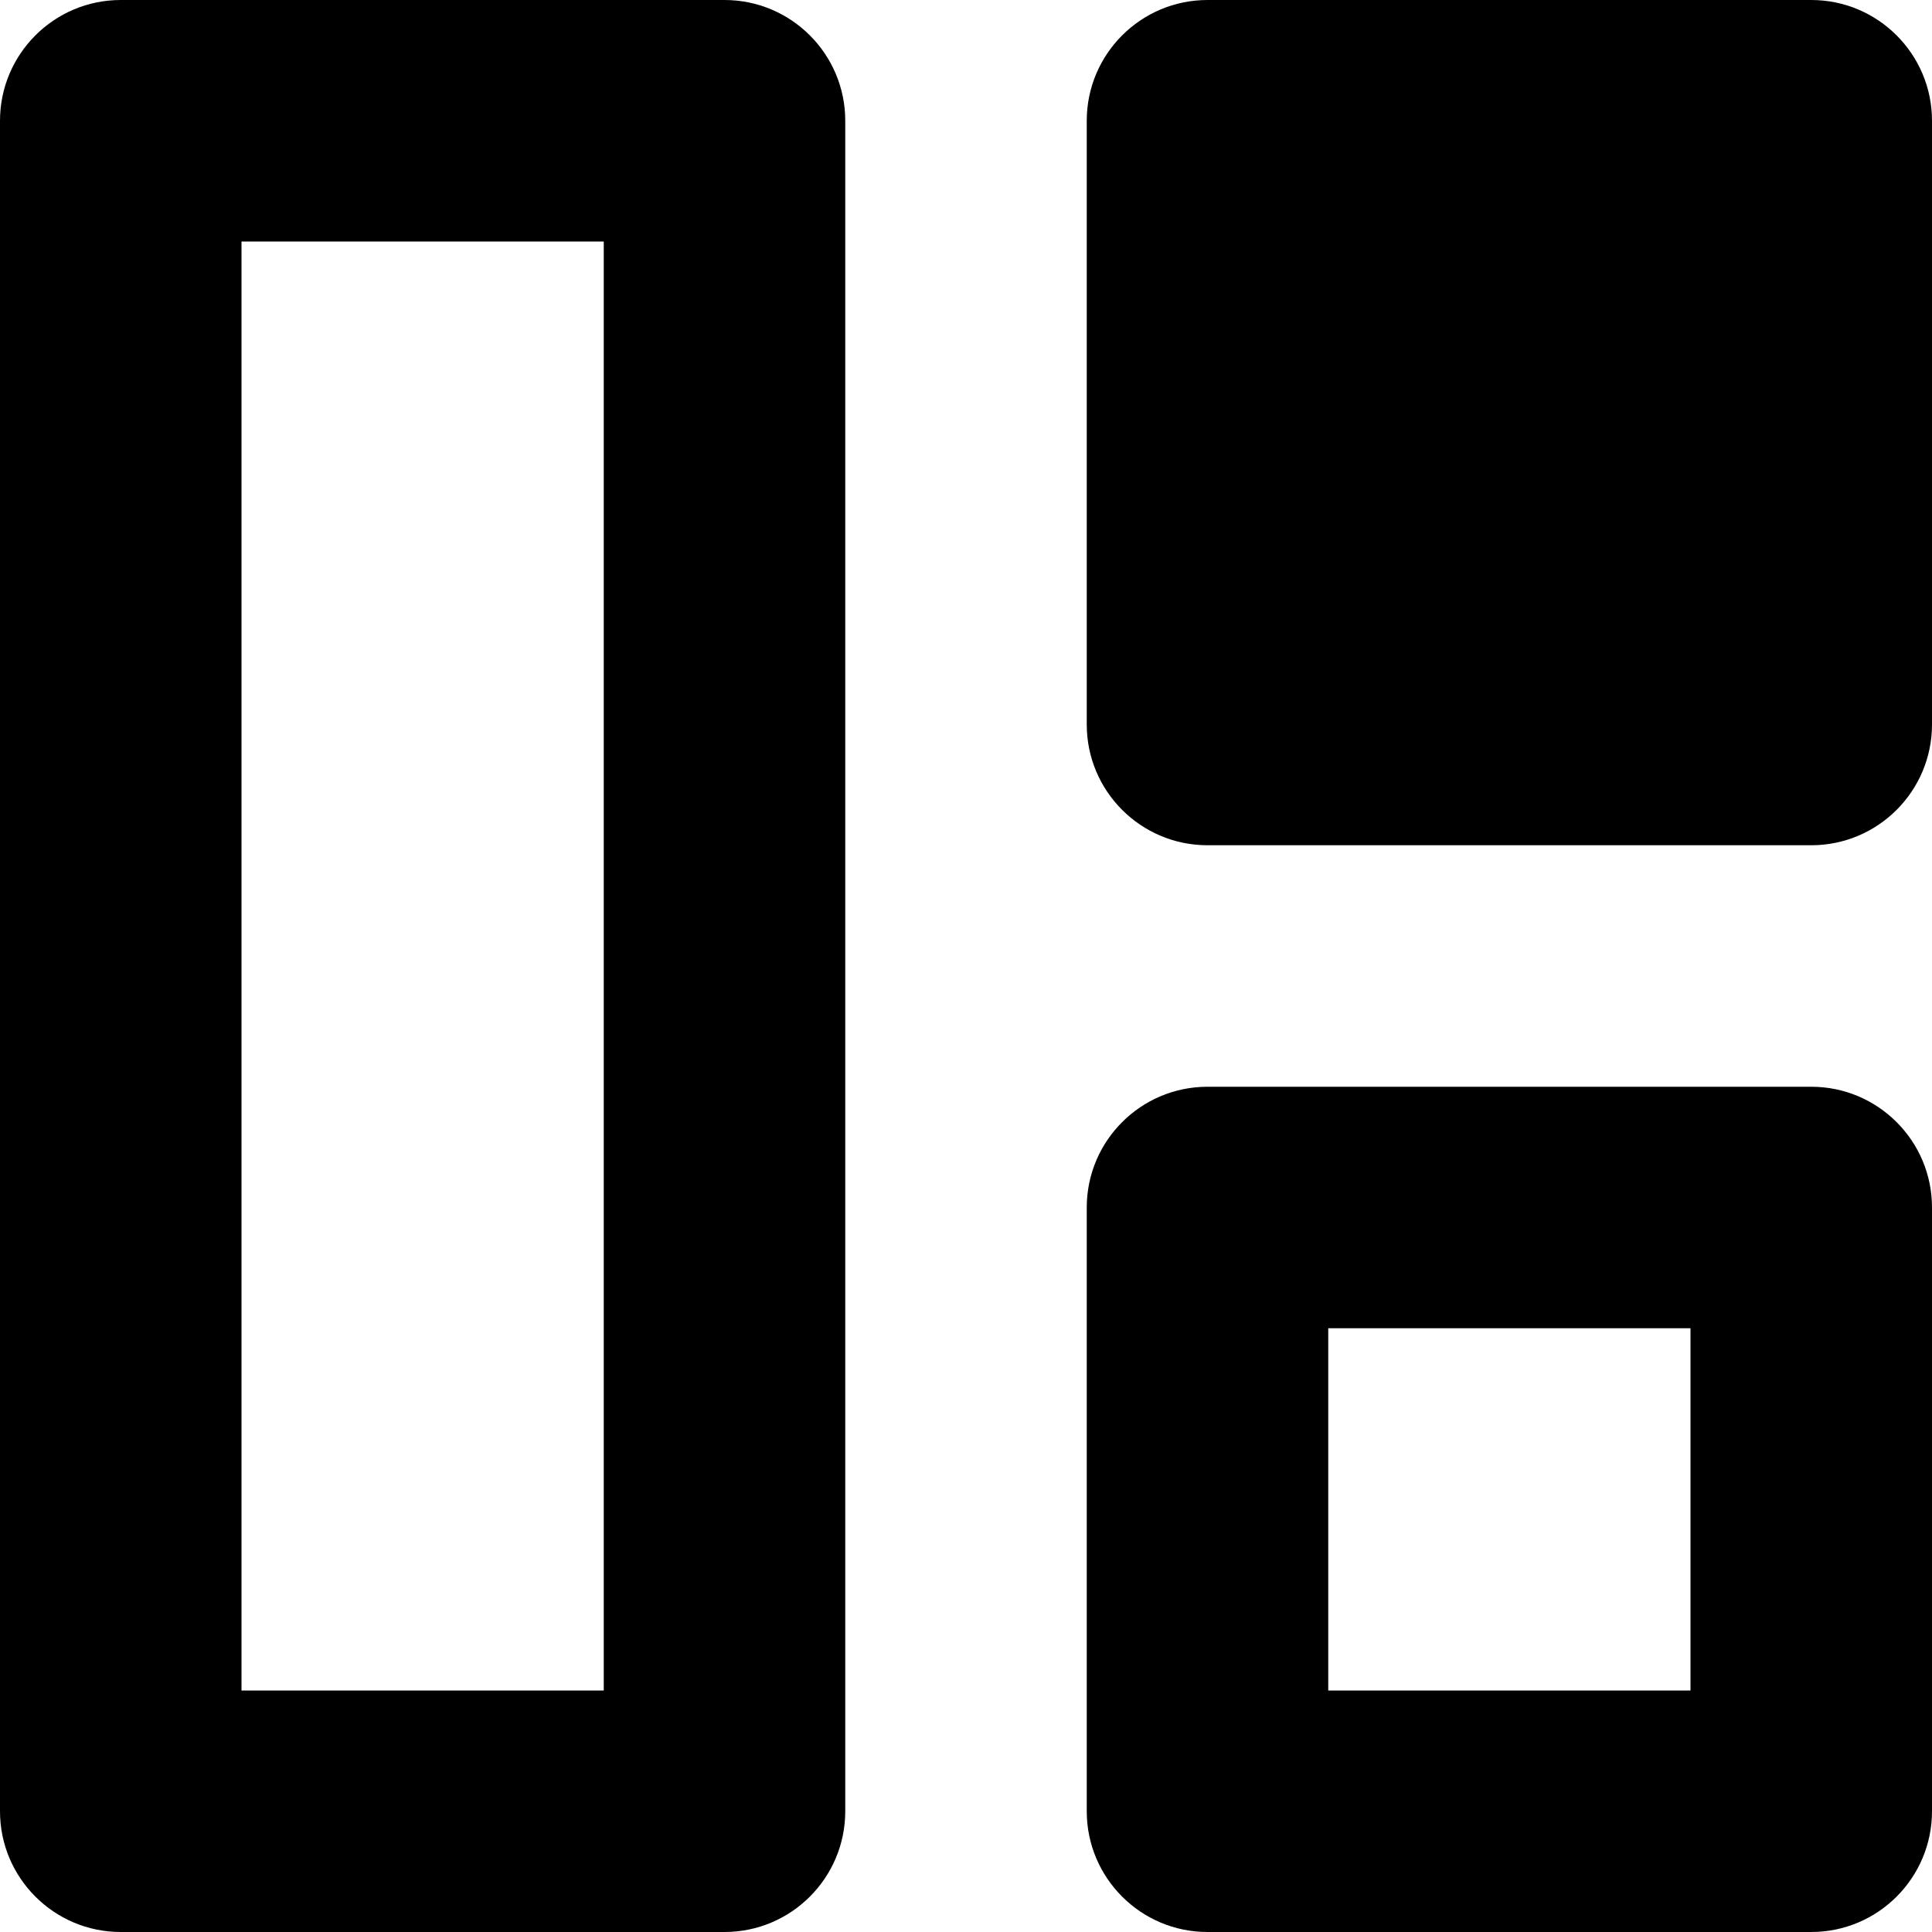
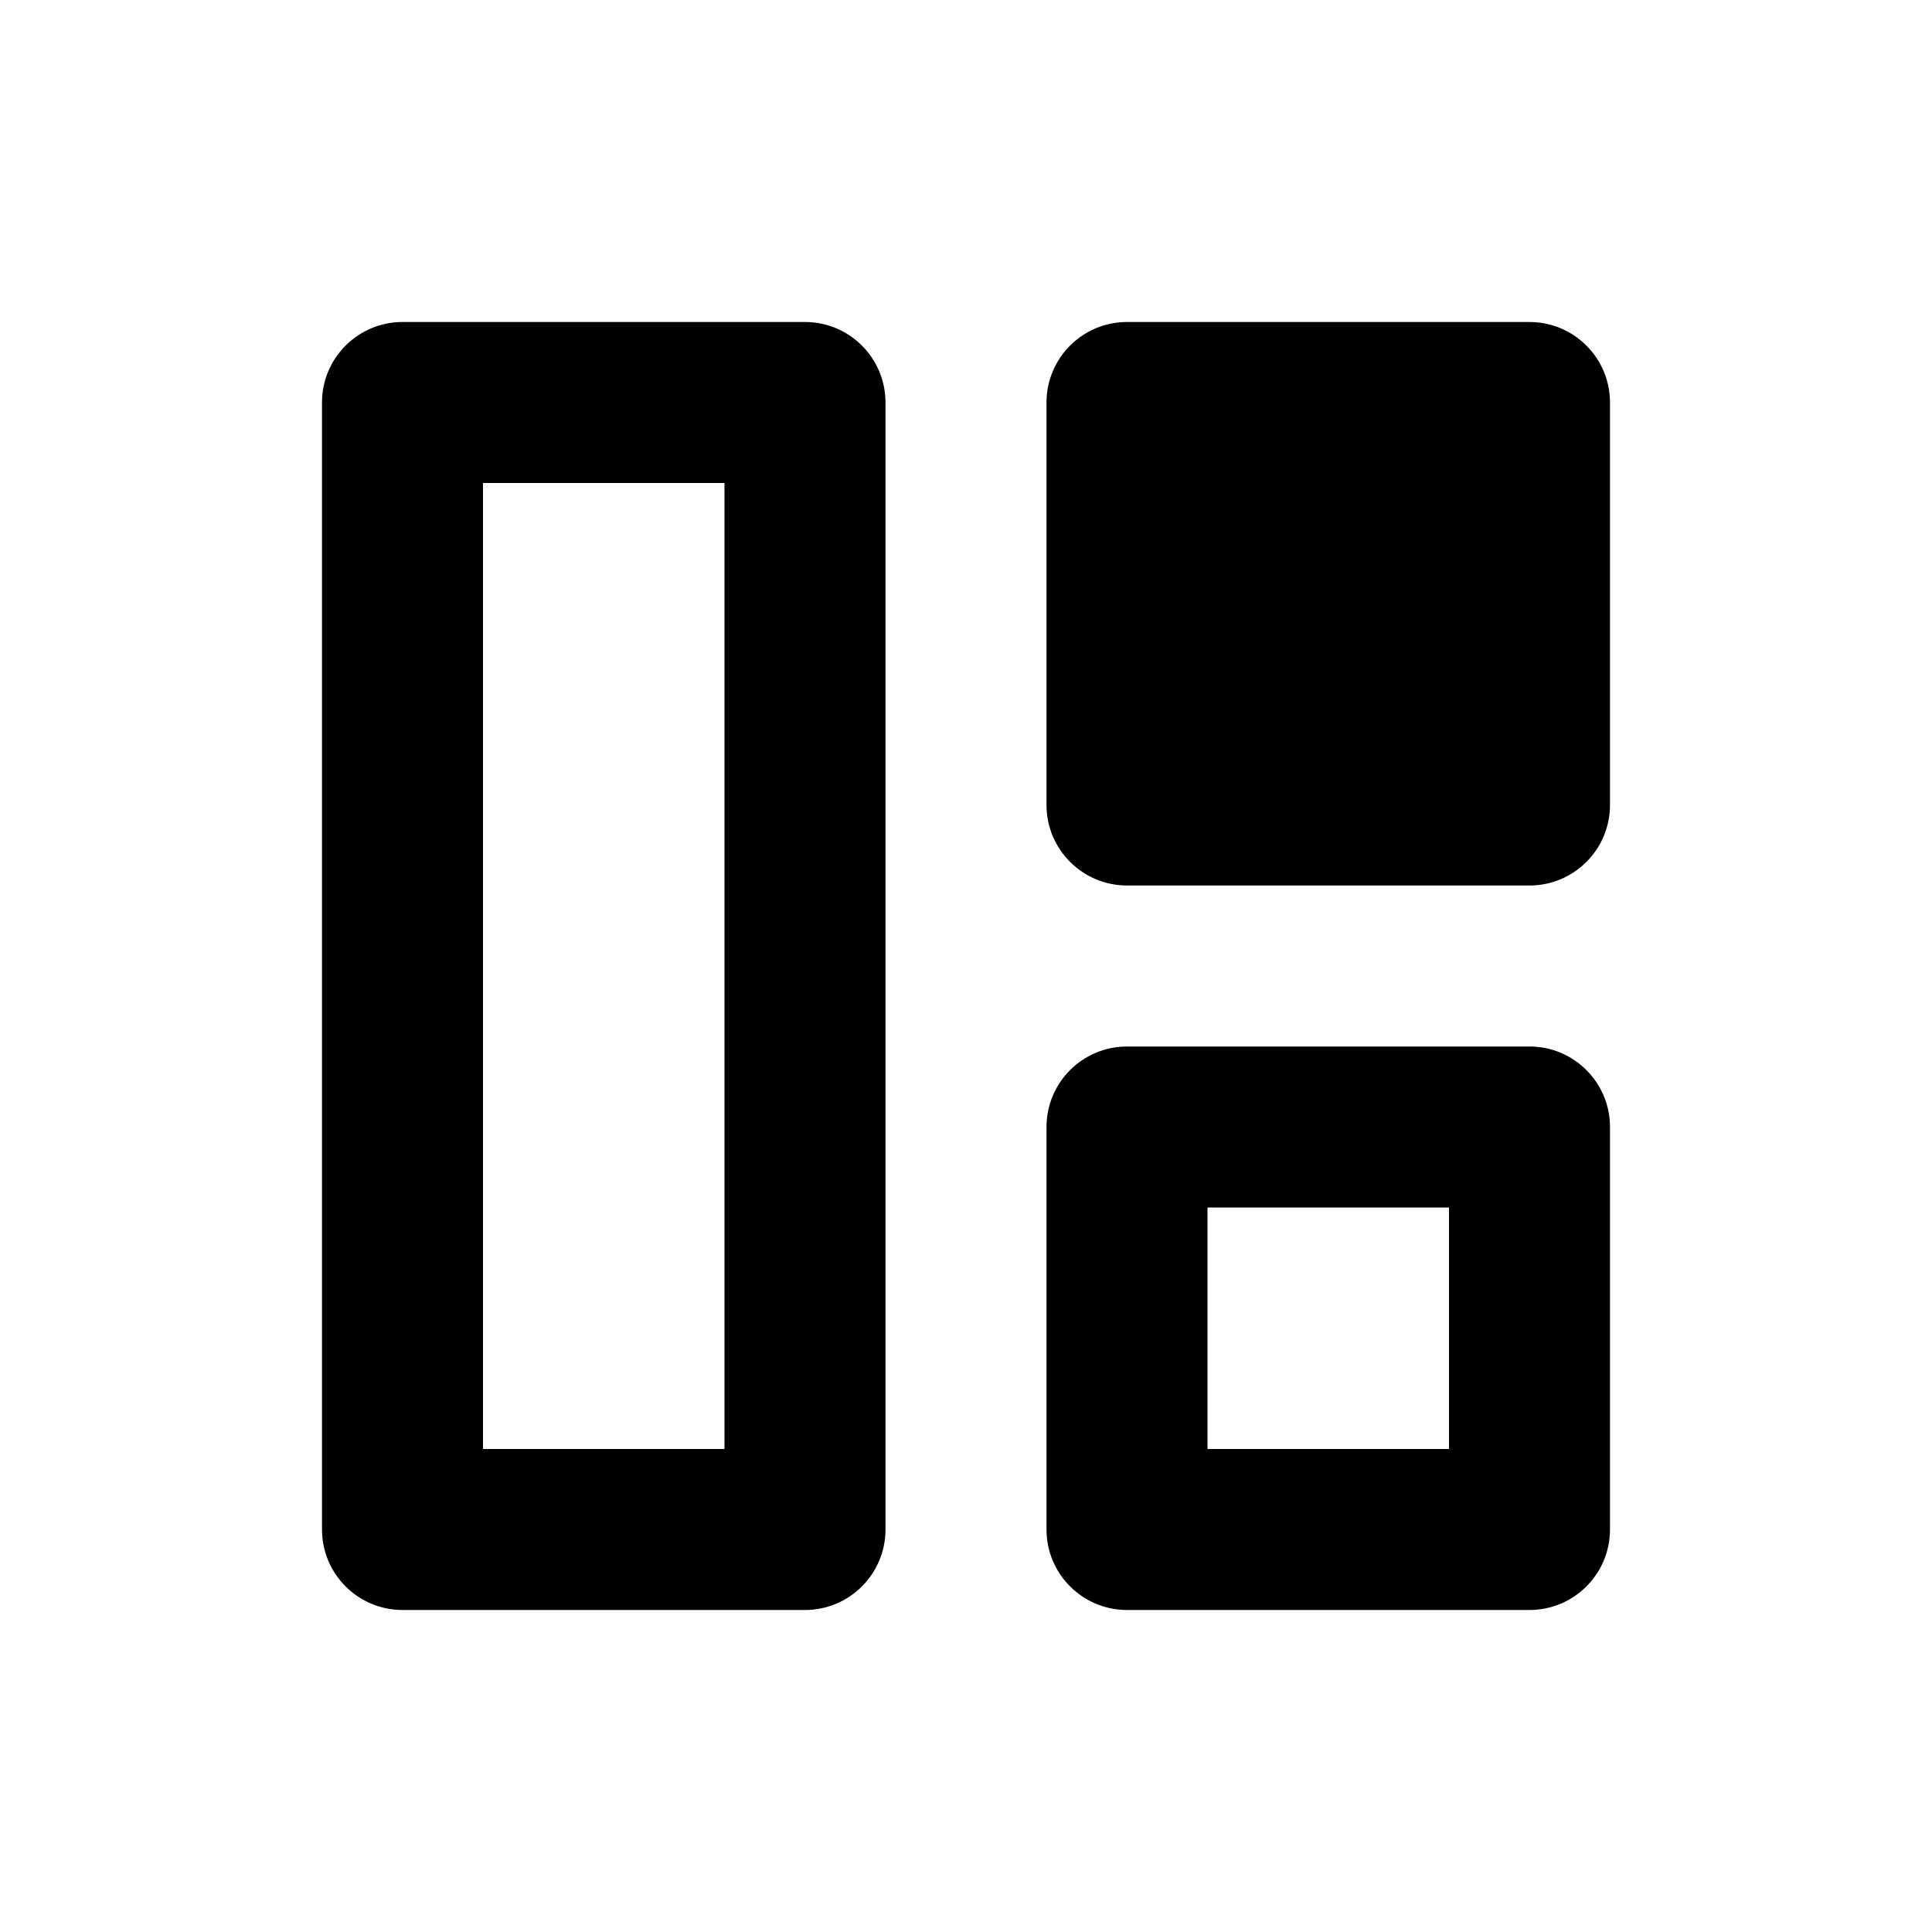
- <svg xmlns="http://www.w3.org/2000/svg" width="16px" height="16px" viewBox="0 0 16 16">
-   <path d="M2,14 L5,14 L5,2 L2,2 L2,14 Z M1,0 L6,0 C6.552,0 7,0.448 7,1 L7,15 C7,15.552 6.552,16 6,16 L1,16 C0.448,16 0,15.552 0,15 L0,1 C0,0.448 0.448,0 1,0 Z M10,9 L15,9 C15.552,9 16,9.448 16,10 L16,15 C16,15.552 15.552,16 15,16 L10,16 C9.448,16 9,15.552 9,15 L9,10 C9,9.448 9.448,9 10,9 Z M10,0 L15,0 C15.552,0 16,0.448 16,1 L16,6 C16,6.552 15.552,7 15,7 L10,7 C9.448,7 9,6.552 9,6 L9,1 C9,0.448 9.448,0 10,0 Z M11,14 L14,14 L14,11 L11,11 L11,14 Z" id="path-1" />
+ <svg xmlns="http://www.w3.org/2000/svg" viewBox="0 0 24 24">
+   <path d="M6,18 L9,18 L9,6 L6,6 L6,18 Z M5,4 L10,4 C10.552,4 11,4.448 11,5 L11,19 C11,19.552 10.552,20 10,20 L5,20 C4.448,20 4,19.552 4,19 L4,5 C4,4.448 4.448,4 5,4 Z M14,13 L19,13 C19.552,13 20,13.448 20,14 L20,19 C20,19.552 19.552,20 19,20 L14,20 C13.448,20 13,19.552 13,19 L13,14 C13,13.448 13.448,13 14,13 Z M14,4 L19,4 C19.552,4 20,4.448 20,5 L20,10 C20,10.552 19.552,11 19,11 L14,11 C13.448,11 13,10.552 13,10 L13,5 C13,4.448 13.448,4 14,4 Z M15,18 L18,18 L18,15 L15,15 L15,18 Z" id="path-1" />
</svg>
